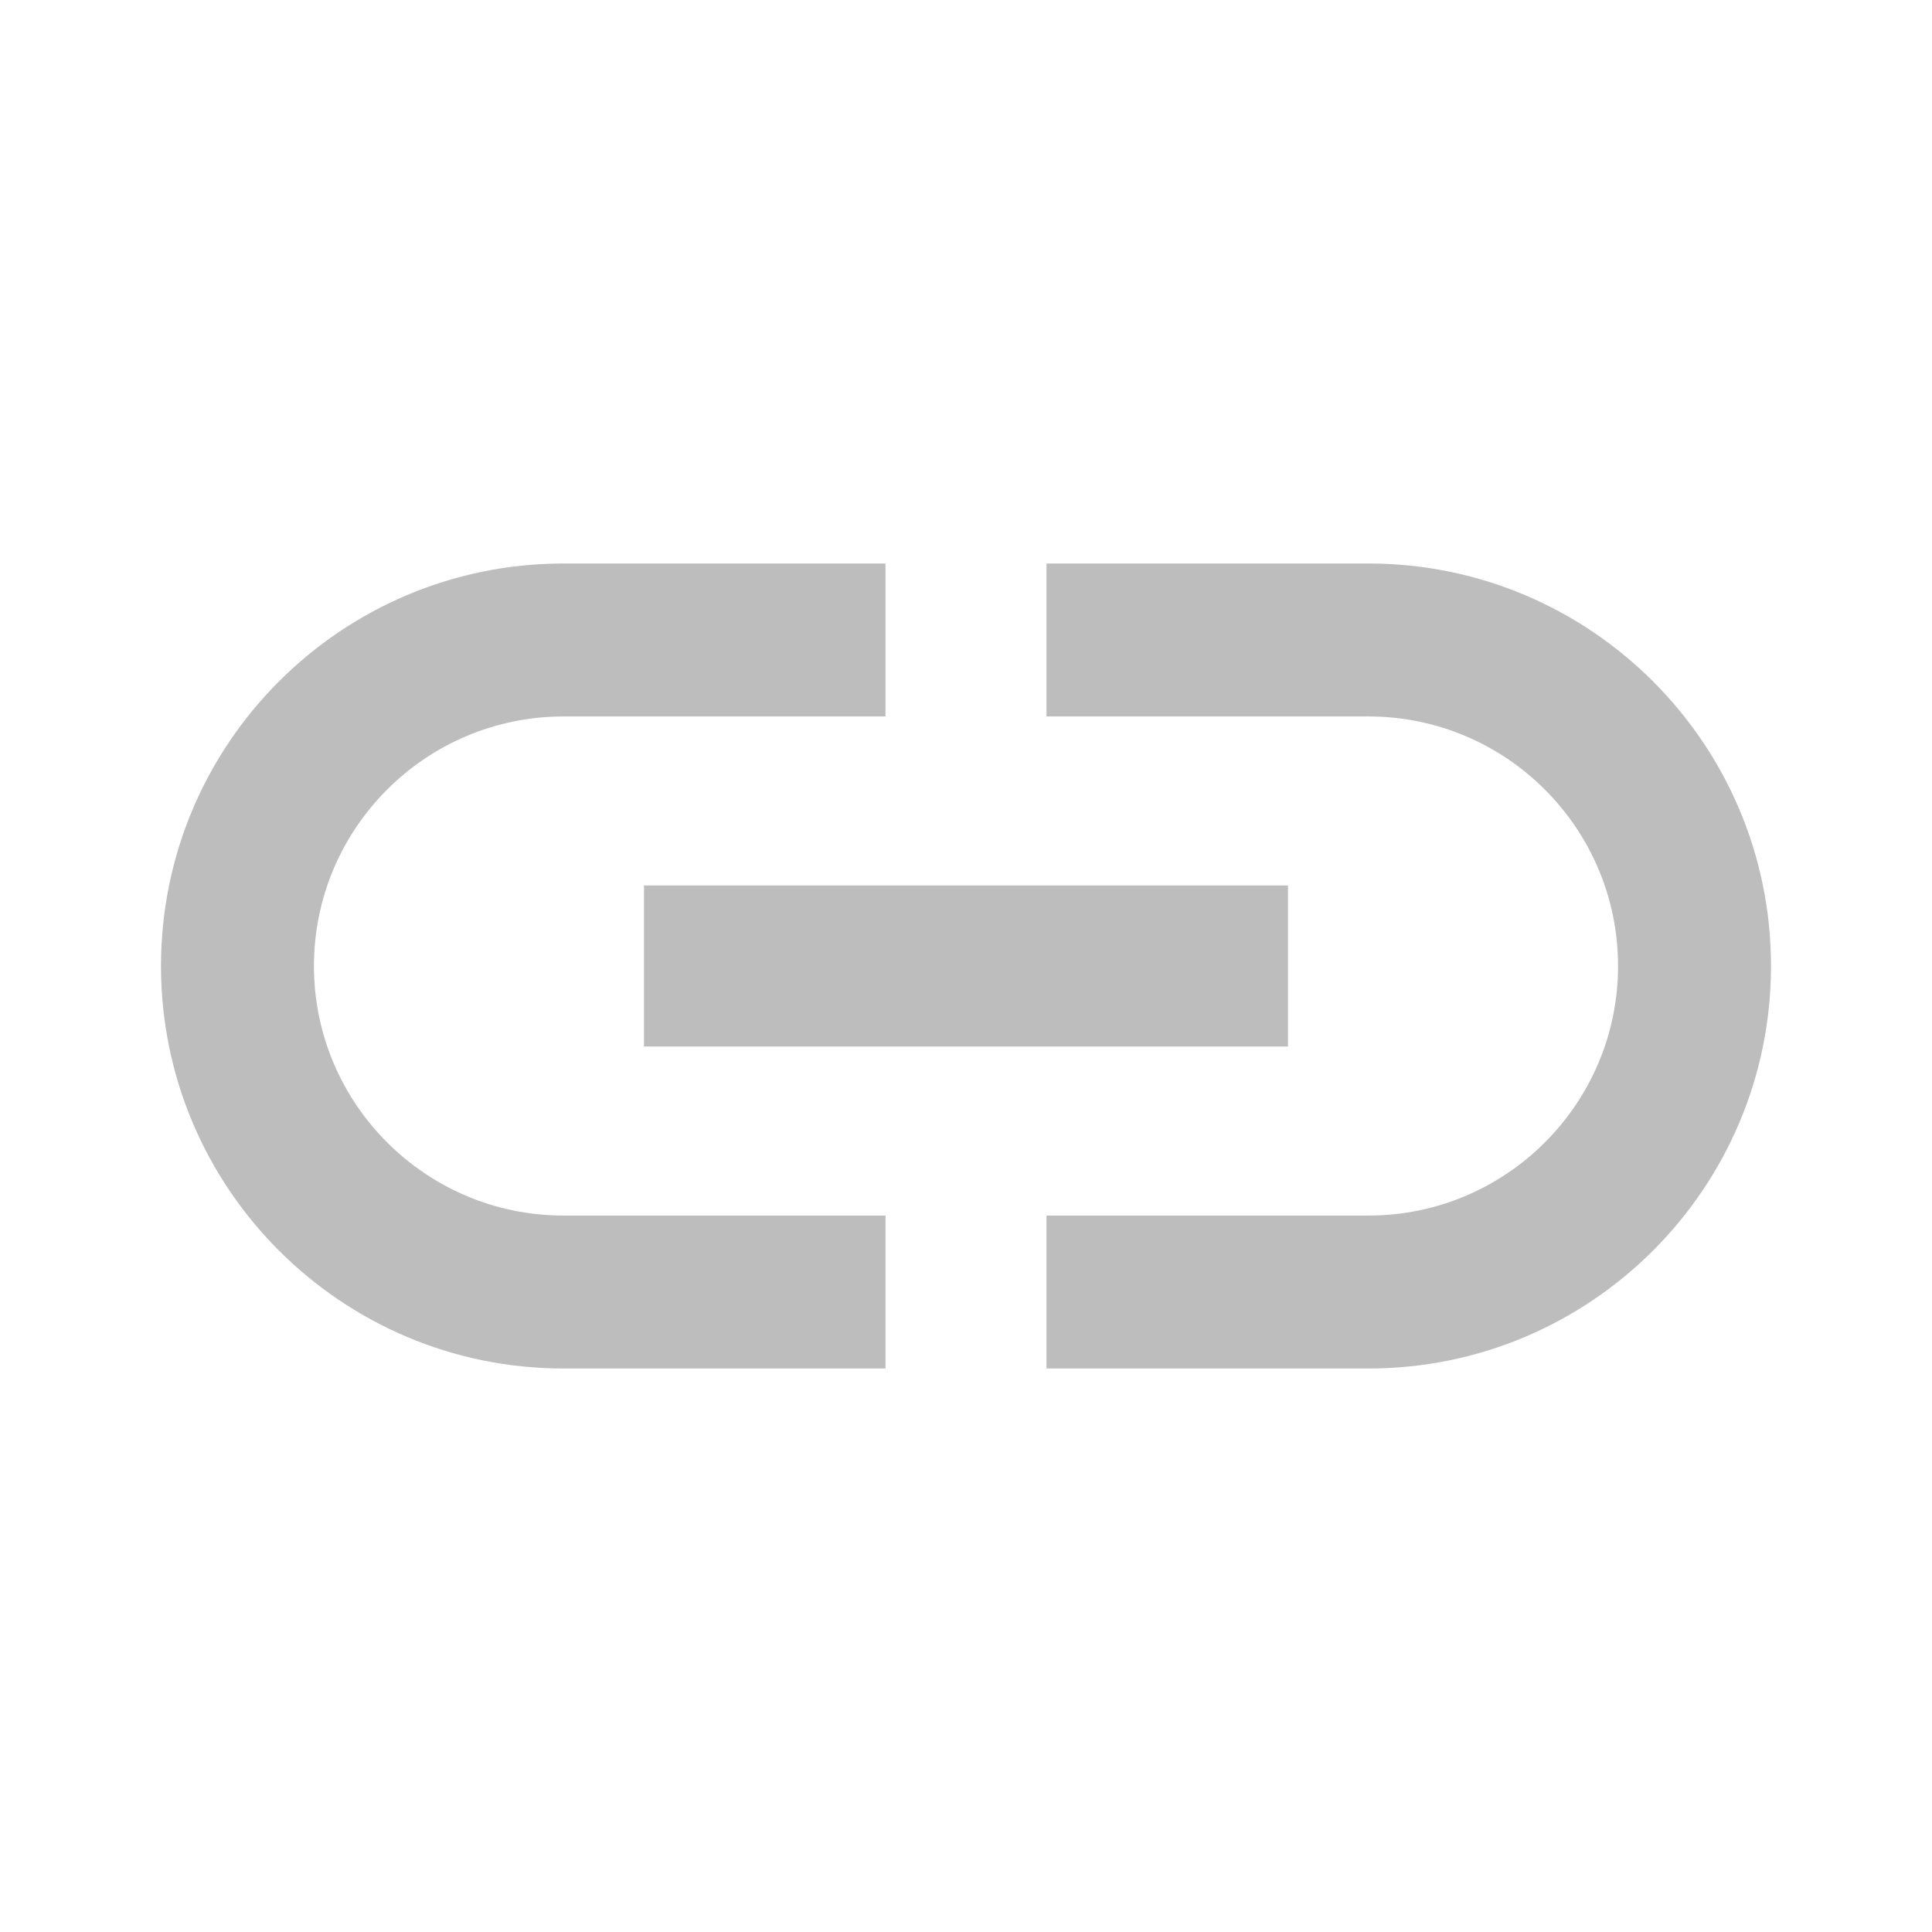
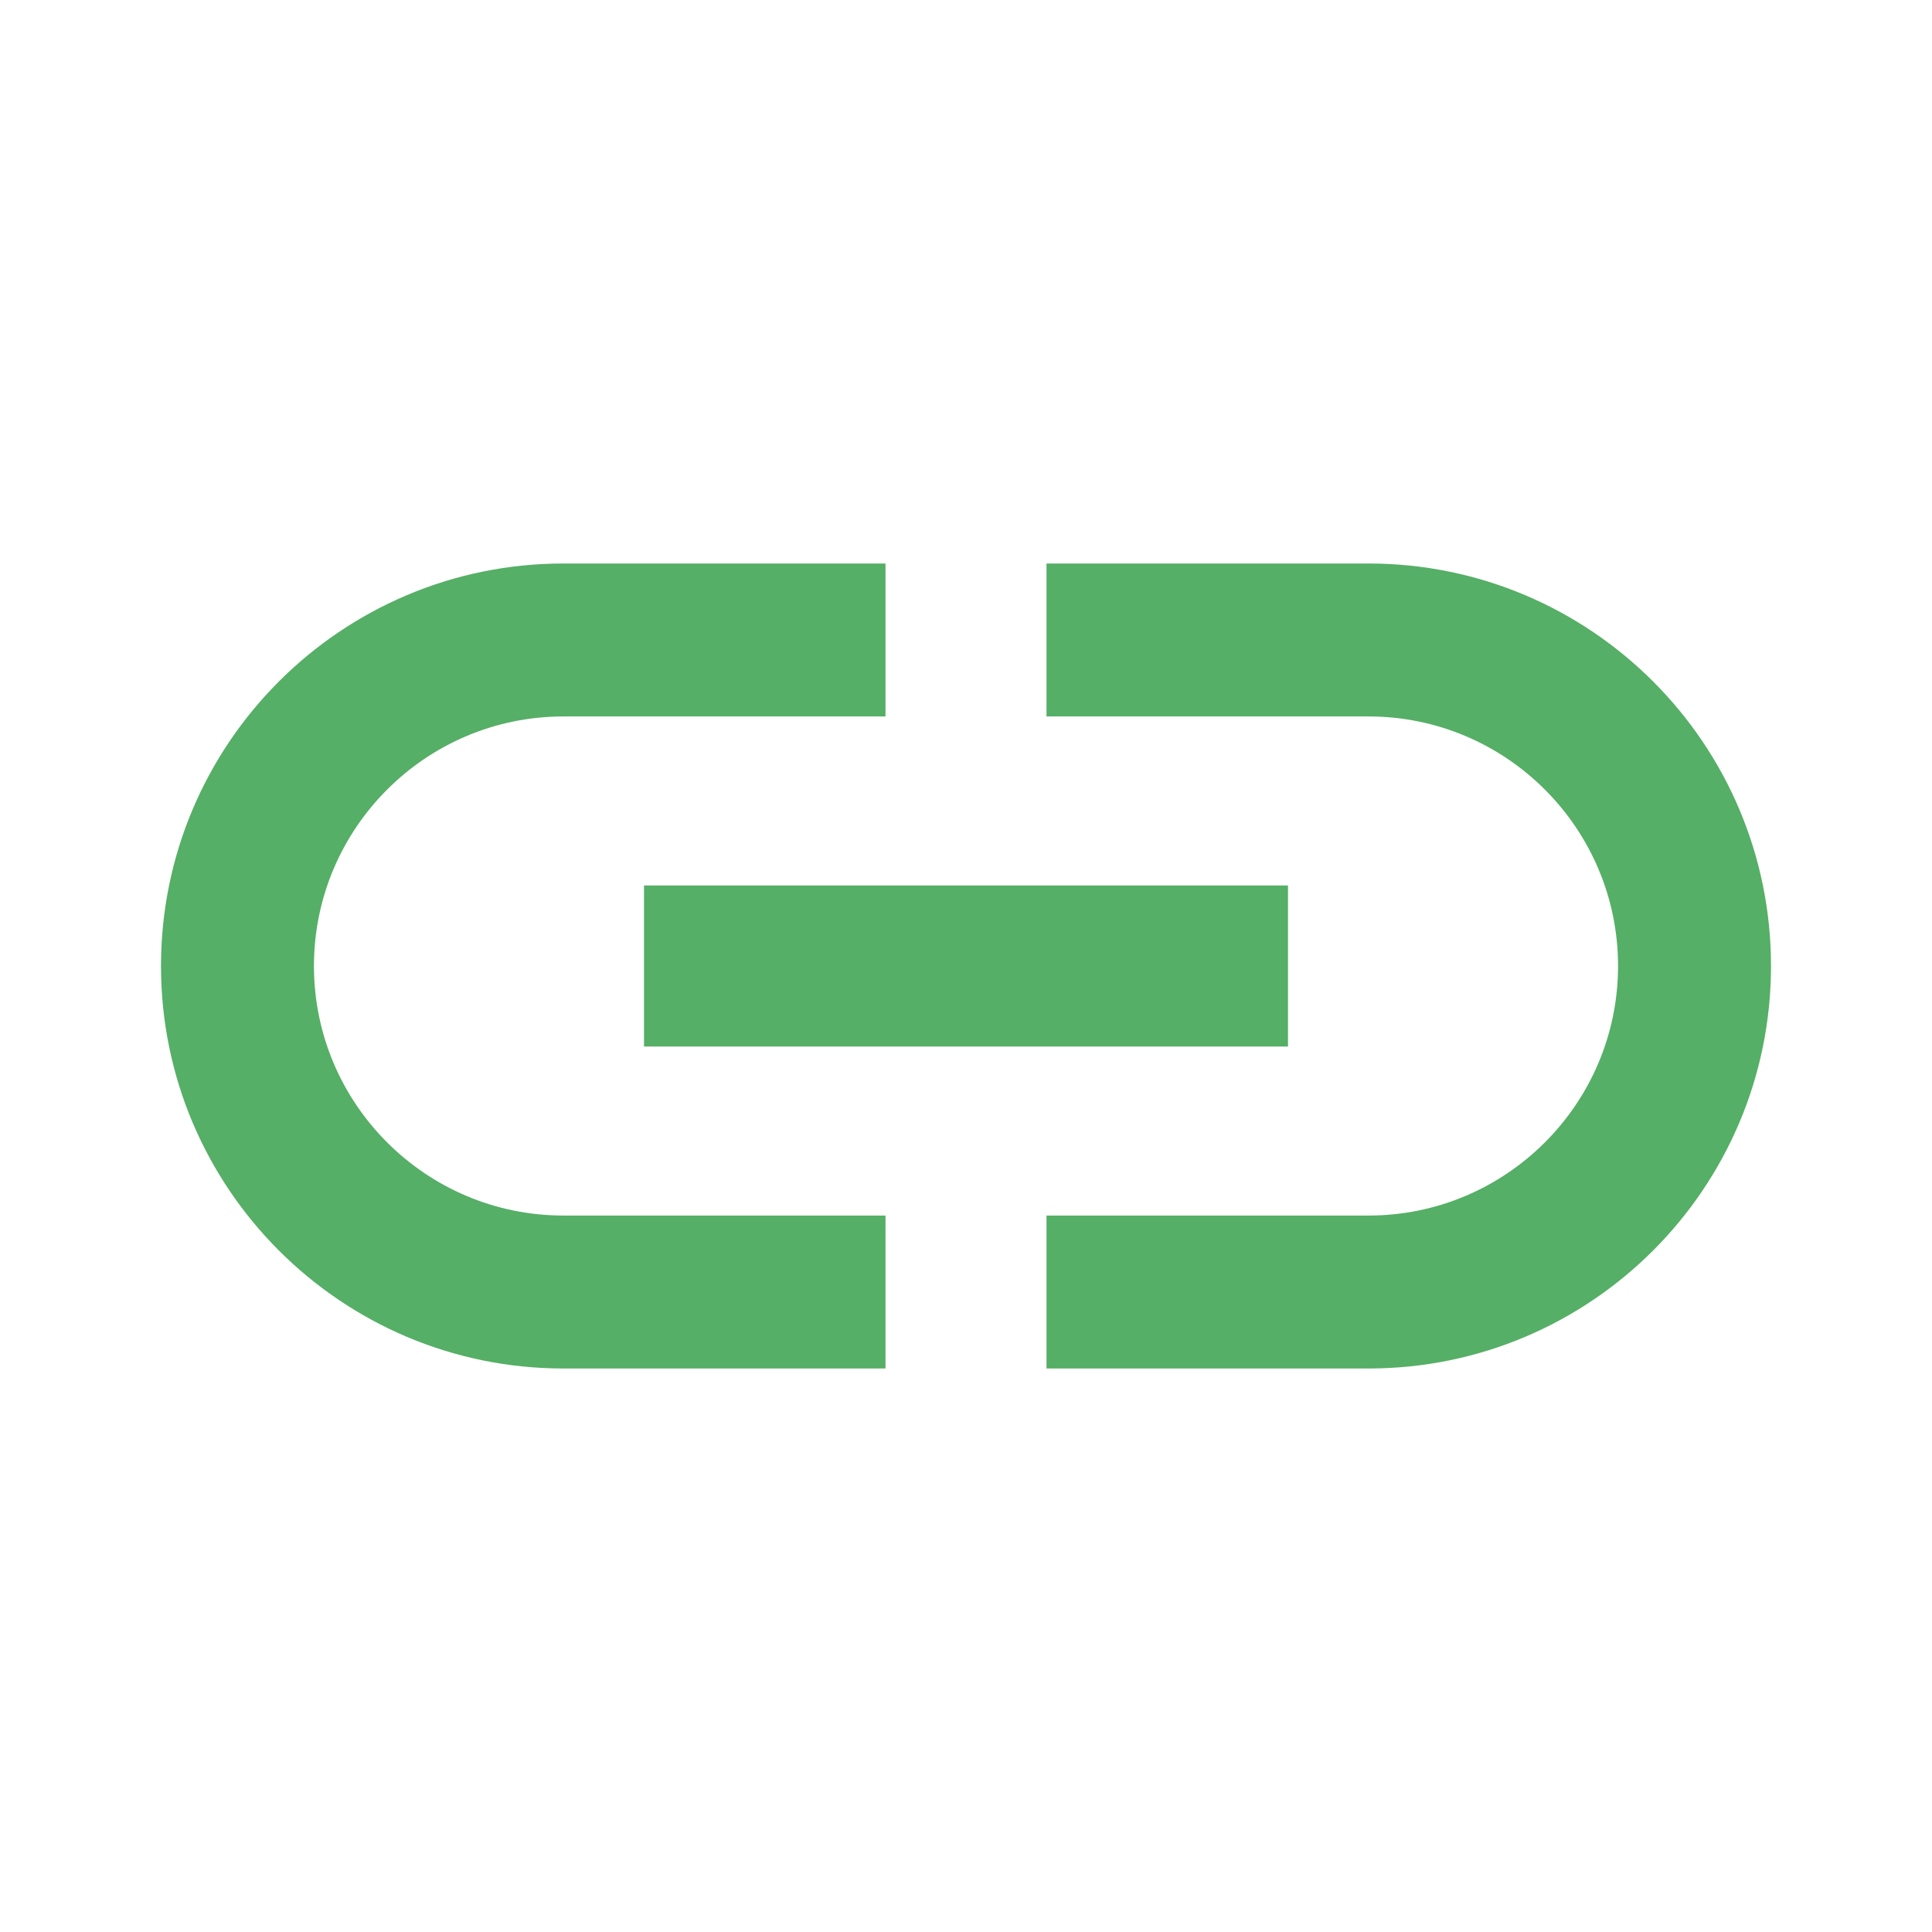
- <svg xmlns="http://www.w3.org/2000/svg" fill="#bdbdbd" viewBox="0 0 48 48">
+ <svg xmlns="http://www.w3.org/2000/svg" fill="#55af66" viewBox="0 0 48 48">
  <path d="M7.8 24c0-3.42 2.78-6.2 6.2-6.2h8V14h-8C8.48 14 4 18.48 4 24s4.48 10 10 10h8v-3.8h-8c-3.42 0-6.2-2.78-6.2-6.2zm8.2 2h16v-4H16v4zm18-12h-8v3.8h8c3.42 0 6.2 2.78 6.2 6.2s-2.78 6.2-6.2 6.2h-8V34h8c5.52 0 10-4.48 10-10s-4.48-10-10-10z" />
</svg>
